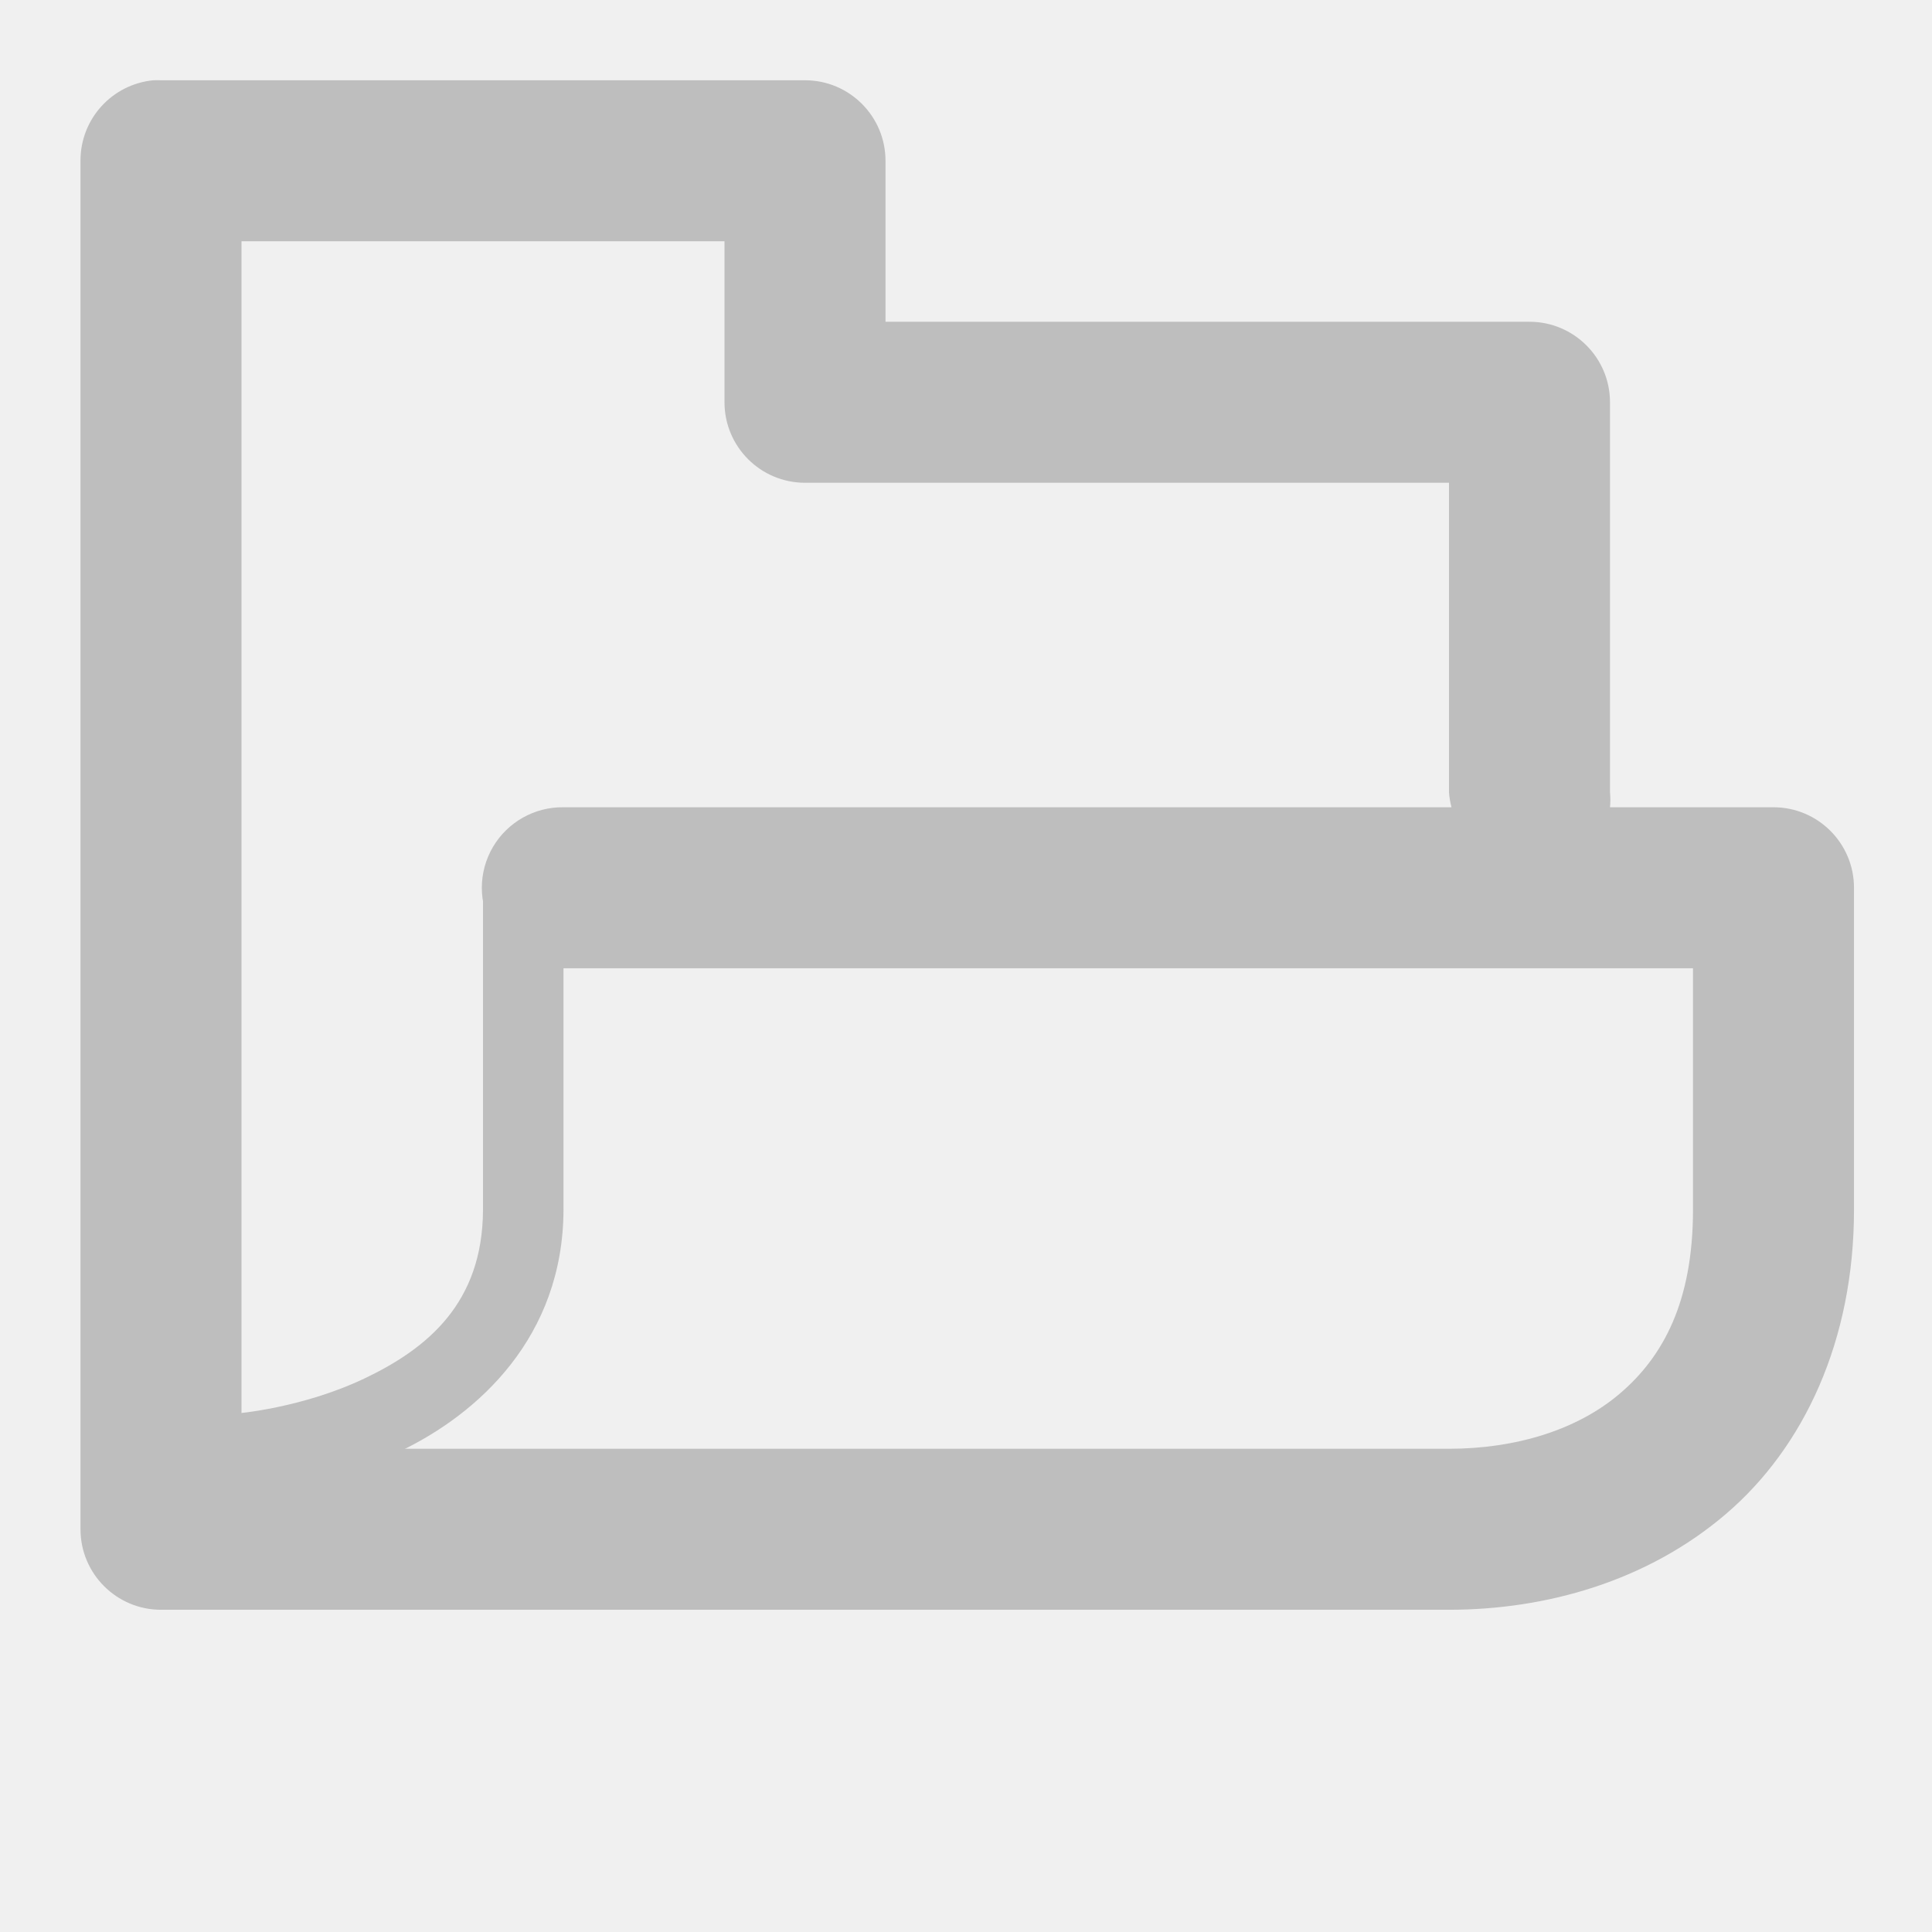
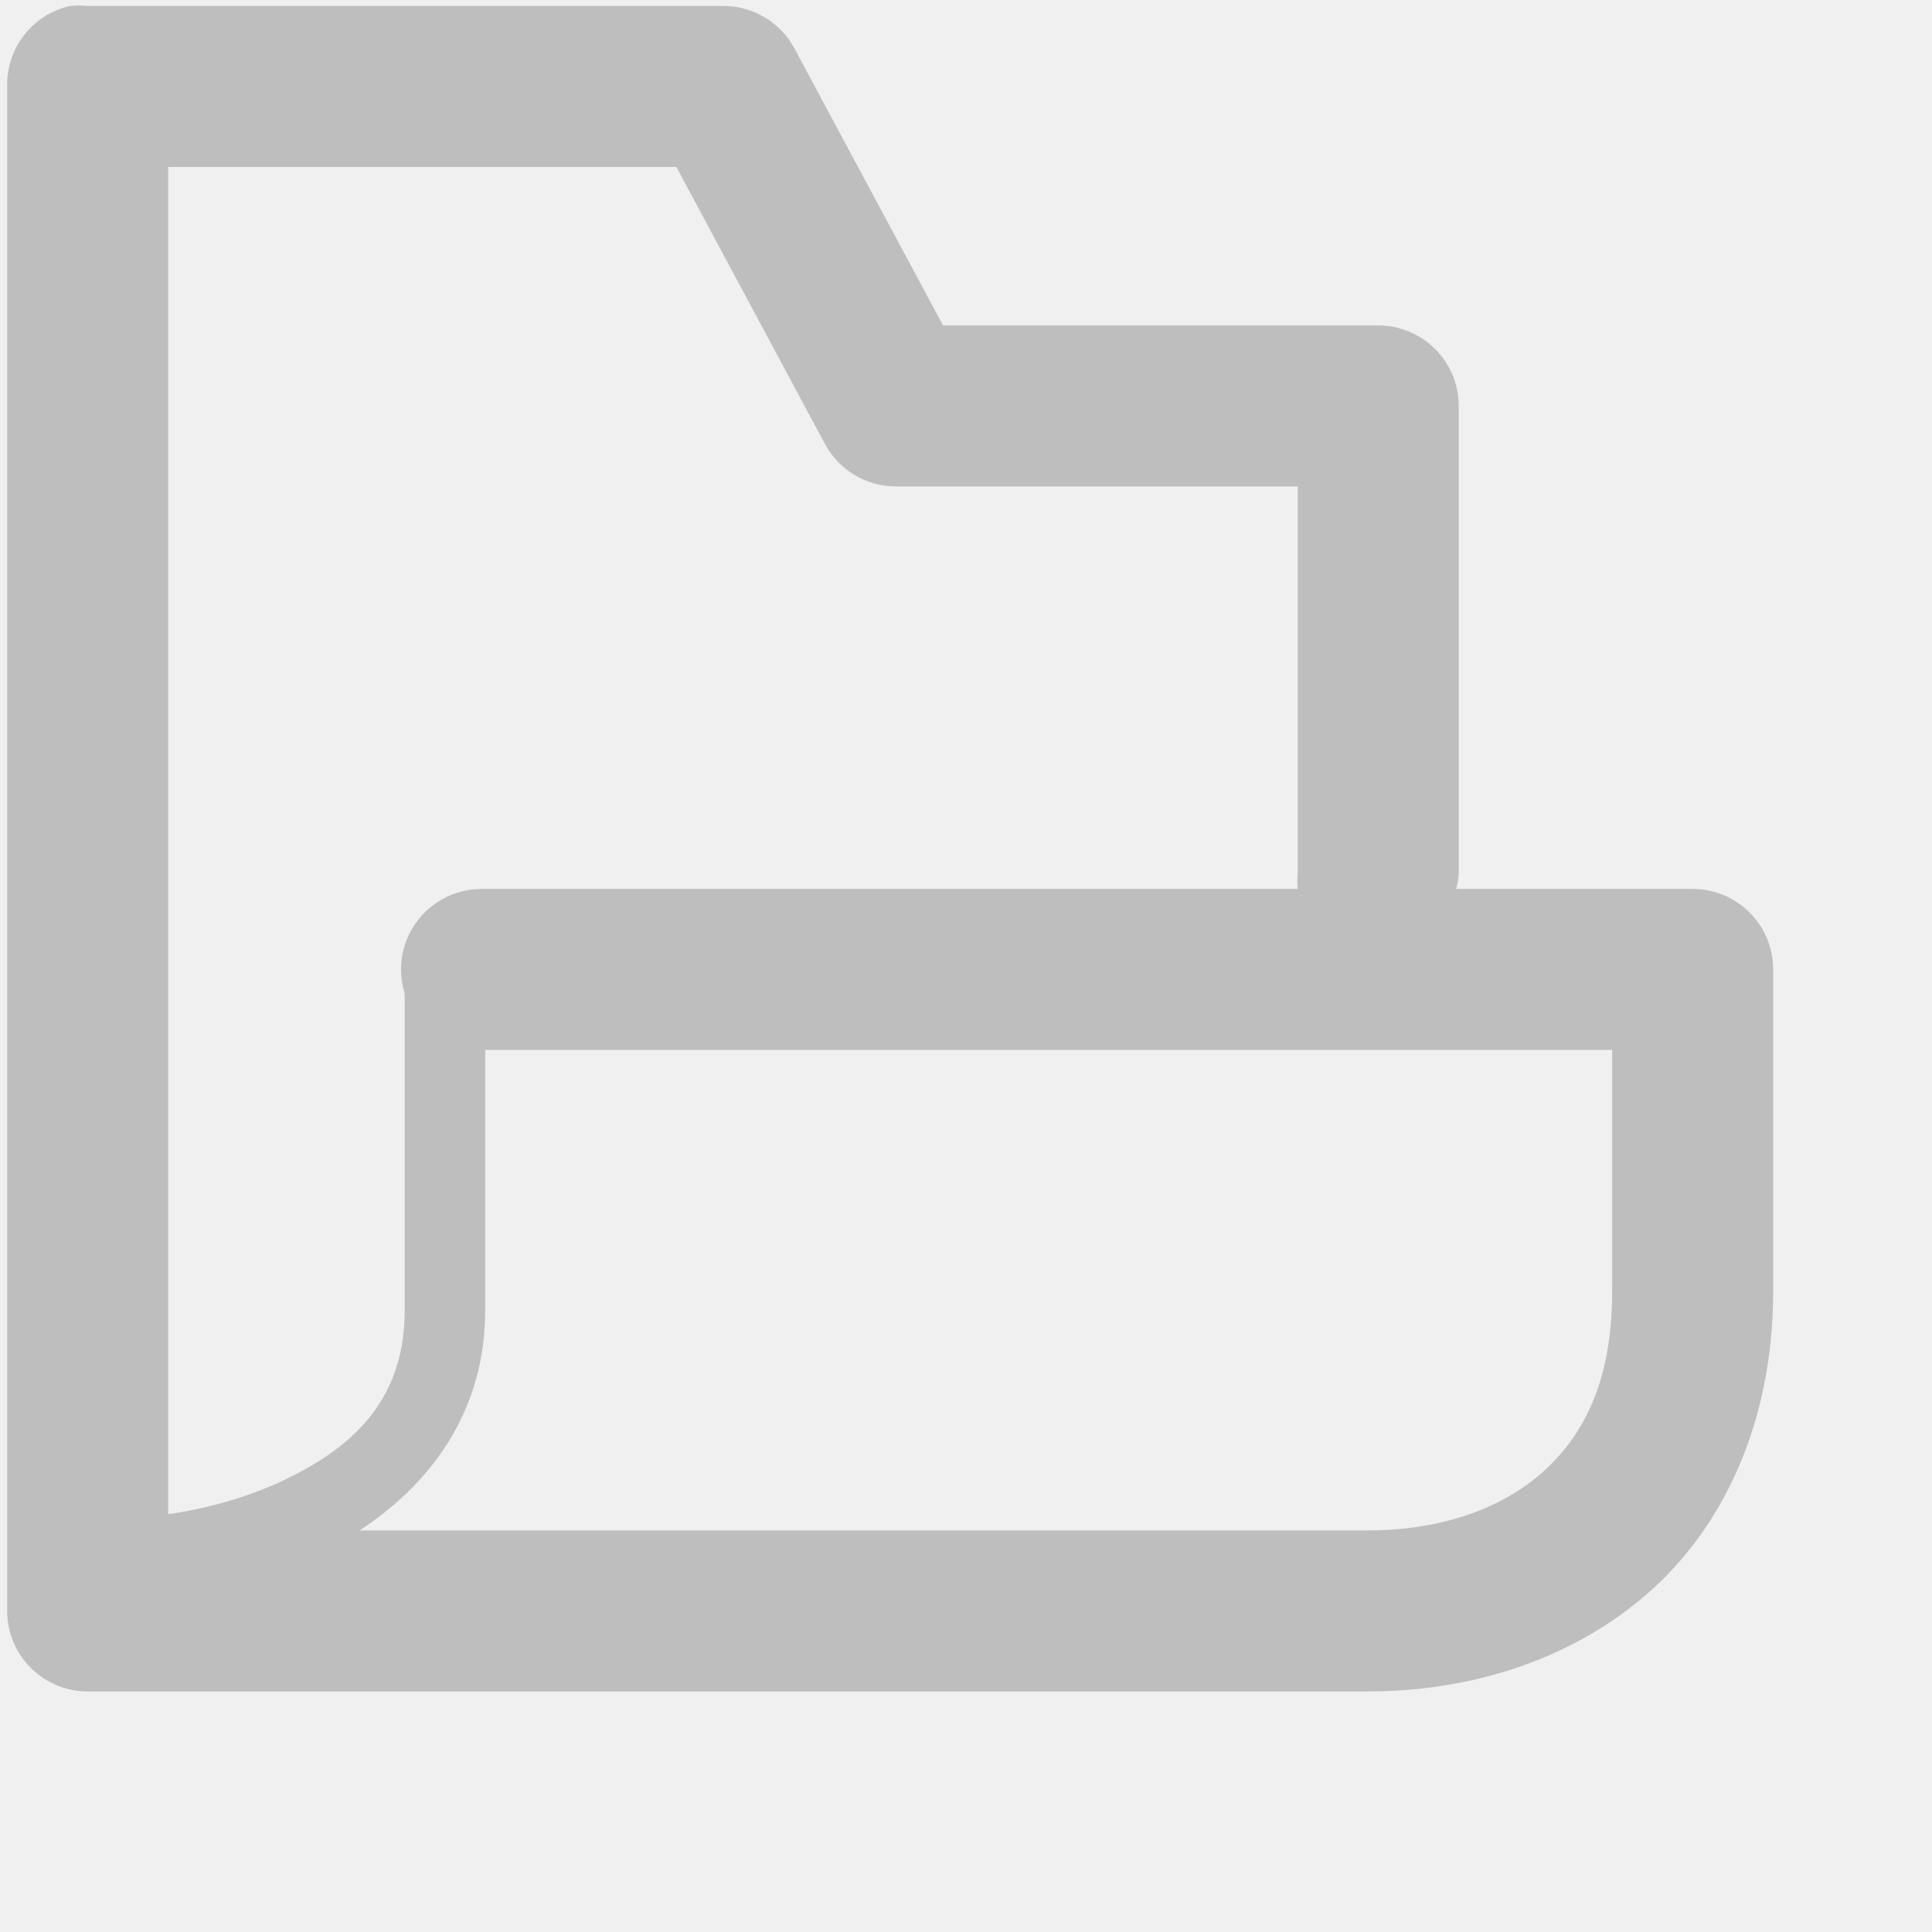
<svg xmlns="http://www.w3.org/2000/svg" version="1.0" width="24" height="24" id="svg7384">
  <defs id="defs7386" />
-   <g transform="translate(-1413,-231.0029)" id="layer3">
-     <rect width="24" height="24" x="-1437" y="231.003" transform="scale(-1,1)" id="rect5679" style="opacity:0;fill:#ffffff;fill-opacity:1;stroke:none;display:inline" />
-     <path d="M 1414.906,232 C 1414.391,232.049 1413.998,232.482 1414,233 L 1414,250 C 1414,250.552 1414.448,251 1415,251 L 1431,251 C 1432.212,251 1433.465,250.643 1434.438,249.812 C 1435.41,248.982 1436.031,247.655 1436.031,246.031 L 1436.031,242.031 C 1436.031,241.479 1435.583,241.031 1435.031,241.031 L 1433,241.031 C 1433.006,240.969 1433.006,240.906 1433,240.844 L 1433,236 C 1433,235.448 1432.552,235 1432,235 L 1424,235 L 1424,233 C 1424,232.448 1423.552,232 1423,232 L 1415,232 C 1414.969,231.999 1414.937,231.999 1414.906,232 z M 1416,234 L 1422,234 L 1422,236 C 1422,236.552 1422.448,237 1423,237 L 1431,237 L 1431,240.844 C 1431.004,240.907 1431.015,240.97 1431.031,241.031 L 1420,241.031 C 1419.639,241.026 1419.304,241.216 1419.122,241.527 C 1418.94,241.839 1418.94,242.224 1419.122,242.535 C 1419.304,242.847 1419.639,243.036 1420,243.031 L 1434.031,243.031 L 1434.031,246.031 C 1434.031,247.173 1433.66,247.855 1433.125,248.312 C 1432.59,248.77 1431.821,249 1431,249 L 1416,249 L 1416,234 z" id="path5681" style="fill:#bebebe;fill-opacity:1;stroke:none;stroke-width:2;stroke-linecap:round;stroke-linejoin:round;stroke-miterlimit:4;stroke-dasharray:none;stroke-opacity:1" />
-     <path d="M 1419,242.031 L 1419,246.031 C 1418.996,247.188 1418.311,247.753 1417.531,248.125 C 1416.752,248.497 1415.938,248.562 1415.938,248.562 L 1416.031,249.562 C 1416.031,249.562 1416.998,249.495 1417.969,249.031 C 1418.94,248.567 1419.995,247.613 1420,246.031 L 1420,242.031 L 1419,242.031 z" id="path5683" style="fill:#bebebe;fill-opacity:1;stroke:none;stroke-width:1px;stroke-linecap:butt;stroke-linejoin:miter;stroke-opacity:1" />
+   <g transform="translate(-1411.973,-229.9882)" id="layer3">
+     <rect width="24" height="24" x="-1435.973" y="229.988" transform="scale(-1,1)" id="rect5679" style="opacity:0;fill:#ffffff;fill-opacity:1;stroke:none;display:inline" />
+     <path d="M 1412.844,230.062 C 1412.378,230.167 1412.051,230.585 1412.062,231.062 L 1412.062,250 C 1412.063,250.552 1412.51,251 1413.062,251 L 1428.969,251 C 1430.181,251 1431.434,250.643 1432.406,249.812 C 1433.379,248.982 1434,247.655 1434,246.031 L 1434,242.031 C 1434,241.479 1433.552,241.031 1433,241.031 L 1430.062,241.031 C 1430.079,240.97 1430.089,240.907 1430.094,240.844 L 1430.094,235.031 C 1430.094,234.479 1429.646,234.031 1429.094,234.031 L 1423.688,234.031 L 1421.844,230.594 C 1421.672,230.27 1421.336,230.066 1420.969,230.062 L 1413.062,230.062 C 1412.99,230.055 1412.917,230.055 1412.844,230.062 z M 1414.062,232.062 L 1420.375,232.062 L 1422.219,235.5 C 1422.391,235.824 1422.727,236.028 1423.094,236.031 L 1428.094,236.031 L 1428.094,240.844 C 1428.088,240.906 1428.088,240.969 1428.094,241.031 L 1417.969,241.031 C 1417.608,241.026 1417.273,241.216 1417.091,241.527 C 1416.909,241.839 1416.909,242.224 1417.091,242.535 C 1417.273,242.847 1417.608,243.036 1417.969,243.031 L 1432,243.031 L 1432,246.031 C 1432,247.173 1431.629,247.855 1431.094,248.312 C 1430.559,248.77 1429.79,249 1428.969,249 L 1414.062,249 L 1414.062,232.062 z" id="path5681" style="fill:#bebebe;fill-opacity:1;stroke:none;stroke-width:2;stroke-linecap:round;stroke-linejoin:round;stroke-miterlimit:4;stroke-dasharray:none;stroke-opacity:1" />
+     <path d="M 1417,242.281 L 1417,246.281 C 1416.996,247.438 1416.28,248.003 1415.5,248.375 C 1414.72,248.747 1413.938,248.812 1413.938,248.812 L 1414.031,249.812 C 1414.031,249.812 1414.966,249.745 1415.938,249.281 C 1416.909,248.817 1417.995,247.863 1418,246.281 L 1418,242.281 L 1417,242.281 z" id="path5683" style="fill:#bebebe;fill-opacity:1;stroke:none;stroke-width:1px;stroke-linecap:butt;stroke-linejoin:miter;stroke-opacity:1" />
  </g>
-   <g transform="translate(-1413,-231.0029)" id="layer5" />
-   <g transform="translate(-1413,-231.0029)" id="layer7" />
-   <g transform="translate(-1413,-231.0029)" id="layer2" />
-   <g transform="translate(-1413,-231.0029)" id="layer8" />
-   <g transform="translate(-1413,-1183.365)" id="layer1" />
-   <g transform="translate(-1413,-231.0029)" id="layer4" />
-   <g transform="translate(-1413,-231.0029)" id="layer9" />
-   <g transform="translate(-1413,-231.0029)" id="layer6" />
+   <g transform="translate(-1411.973,-229.9882)" id="layer5" />
+   <g transform="translate(-1411.973,-229.9882)" id="layer7" />
+   <g transform="translate(-1411.973,-229.9882)" id="layer2" />
+   <g transform="translate(-1411.973,-229.9882)" id="layer8" />
+   <g transform="translate(-1411.973,-1182.35)" id="layer1" />
+   <g transform="translate(-1411.973,-229.9882)" id="layer4" />
+   <g transform="translate(-1411.973,-229.9882)" id="layer9" />
+   <g transform="translate(-1411.973,-229.9882)" id="layer6" />
</svg>
